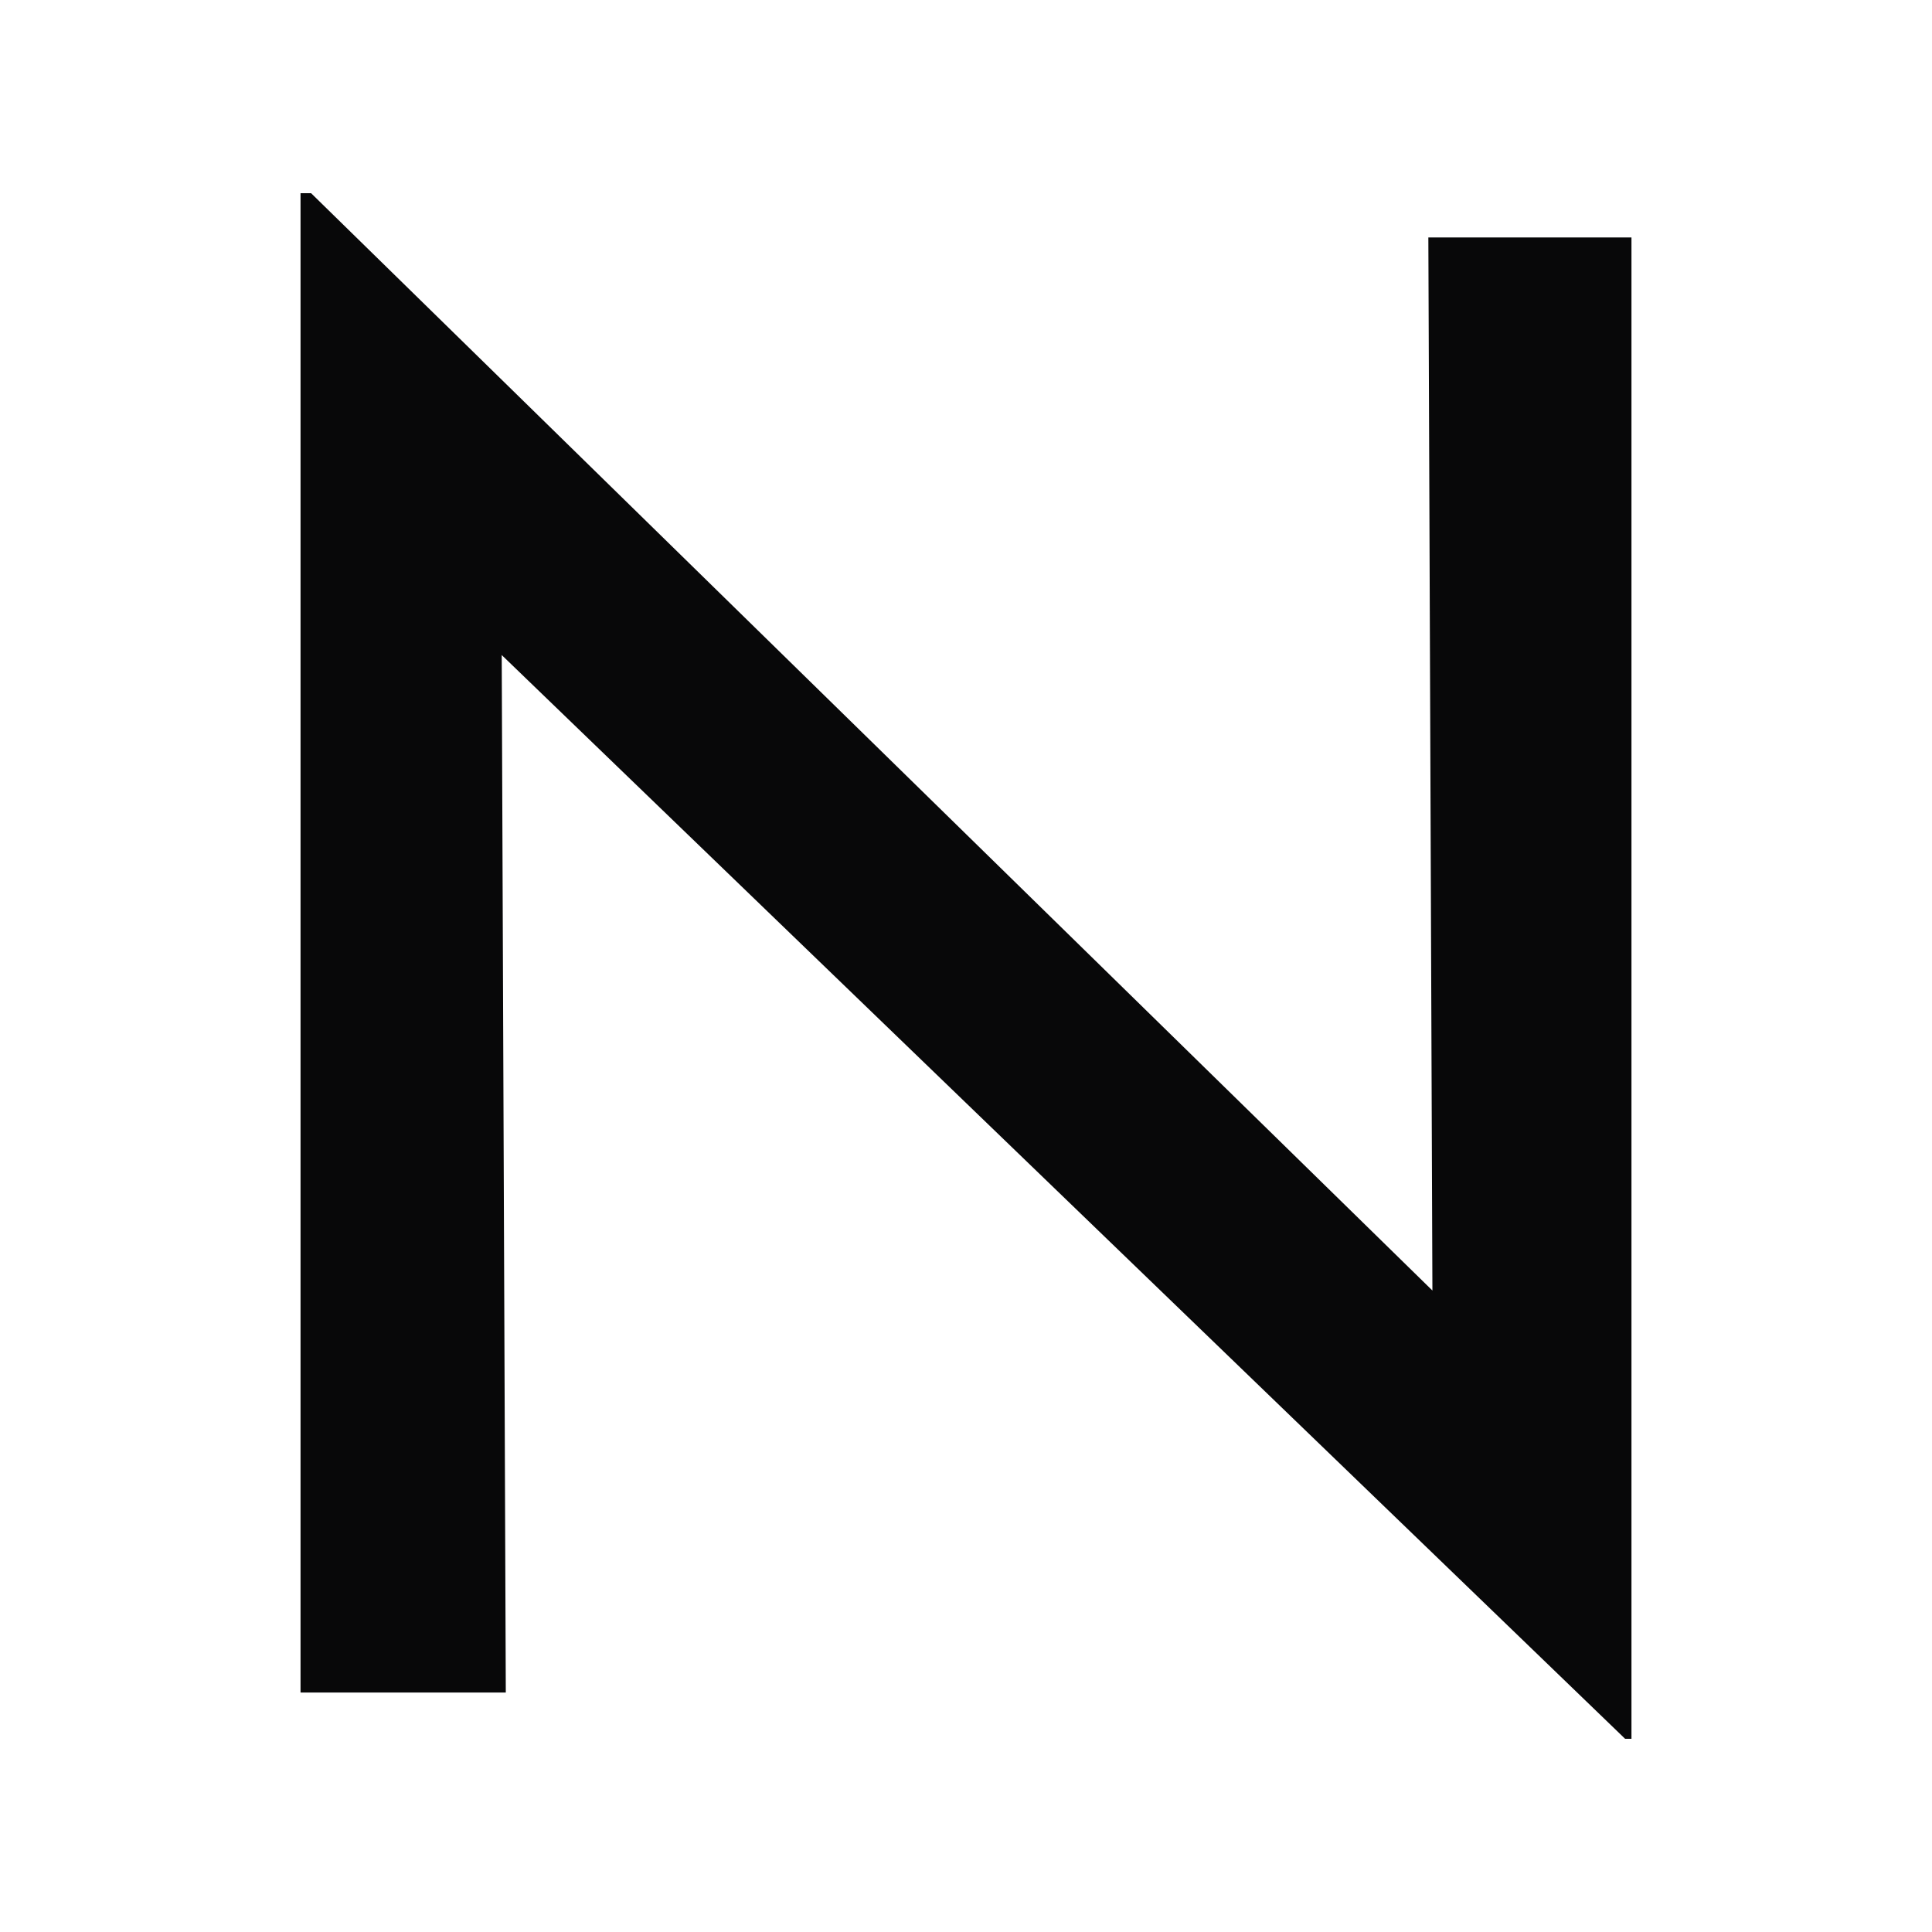
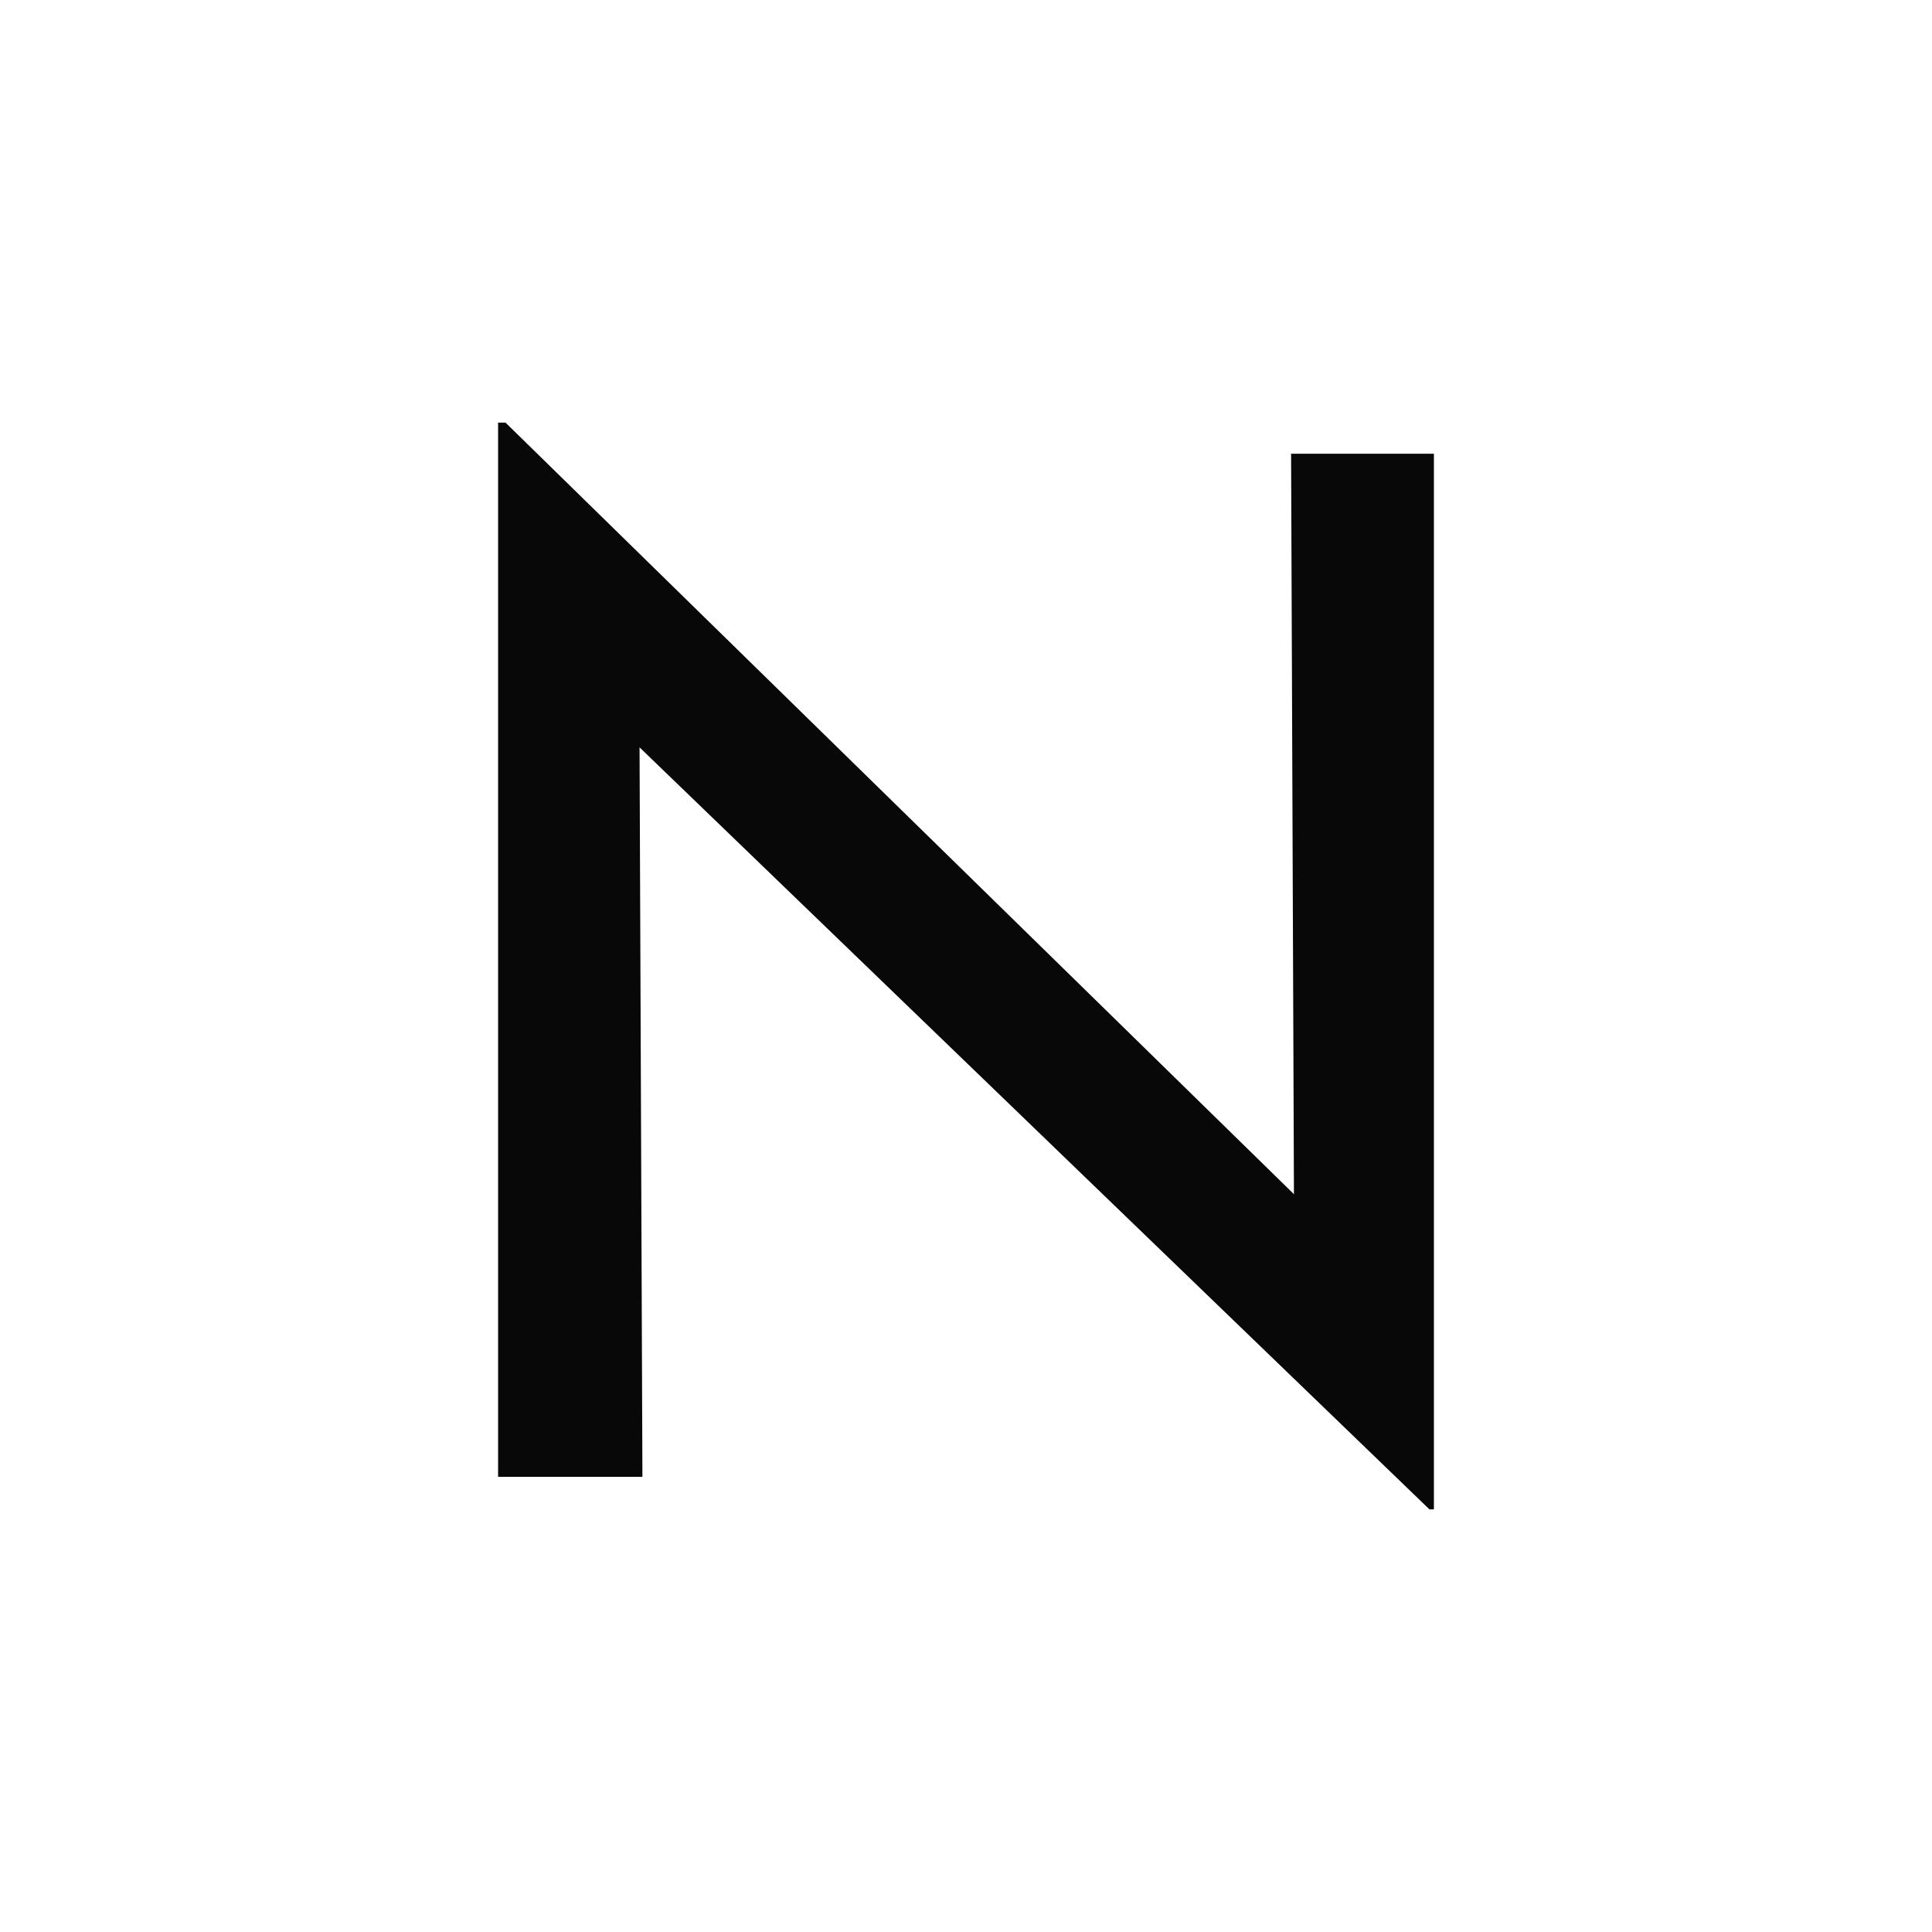
- <svg xmlns="http://www.w3.org/2000/svg" width="20" height="20" viewBox="0 0 20 20" fill="#080809">
-   <svg x="2" y="2" width="16" height="16" viewBox="12 10 31 36">
-     <path d="M43 46H42.852L15.302 19.422L16.682 19.75L16.781 44.922H12V10H12.246L25.874 23.336L39.501 36.672L38.367 36.438L38.269 11.031H43V46Z" />
-   </svg>
+ <svg xmlns="http://www.w3.org/2000/svg" width="24" height="24" viewBox="0 0 64 64" fill="#080809">
+   <path d="M47.5 50H47.352L19.802 23.422L21.182 23.75L21.281 48.922H16.5V14H16.746L30.374 27.336L44.001 40.672L42.867 40.438L42.769 15.031H47.5V50Z" />
</svg>
